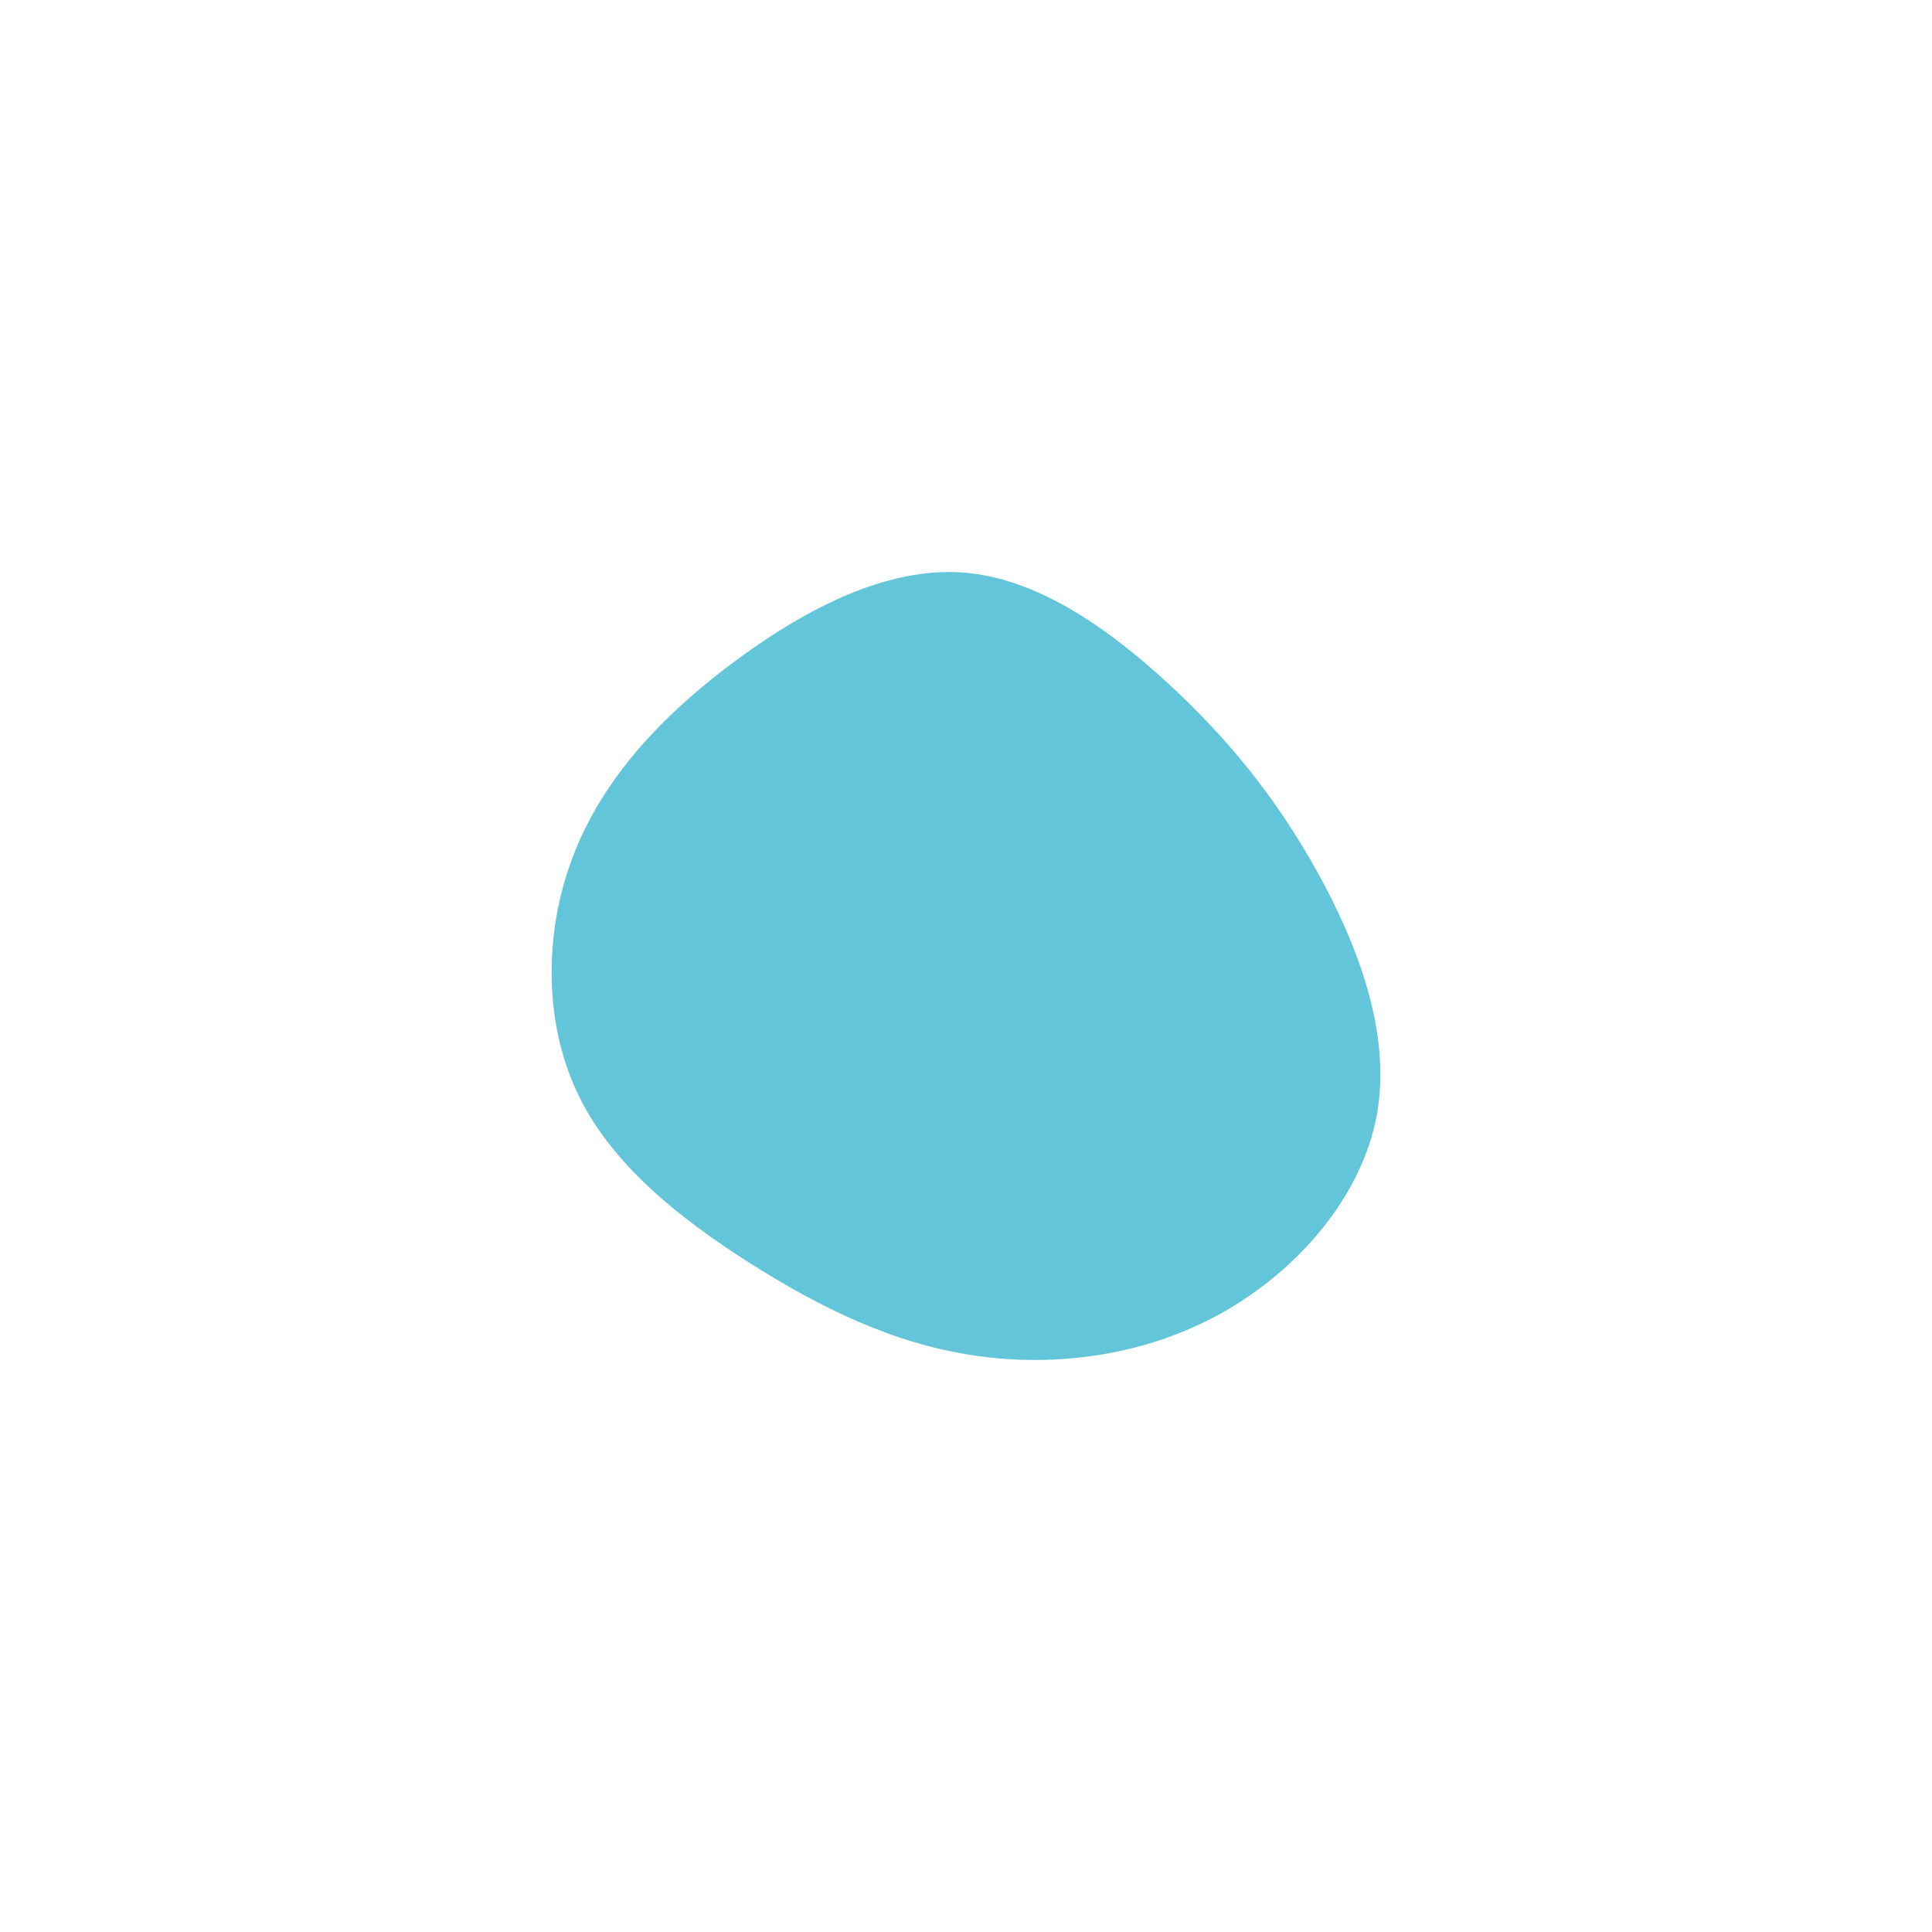
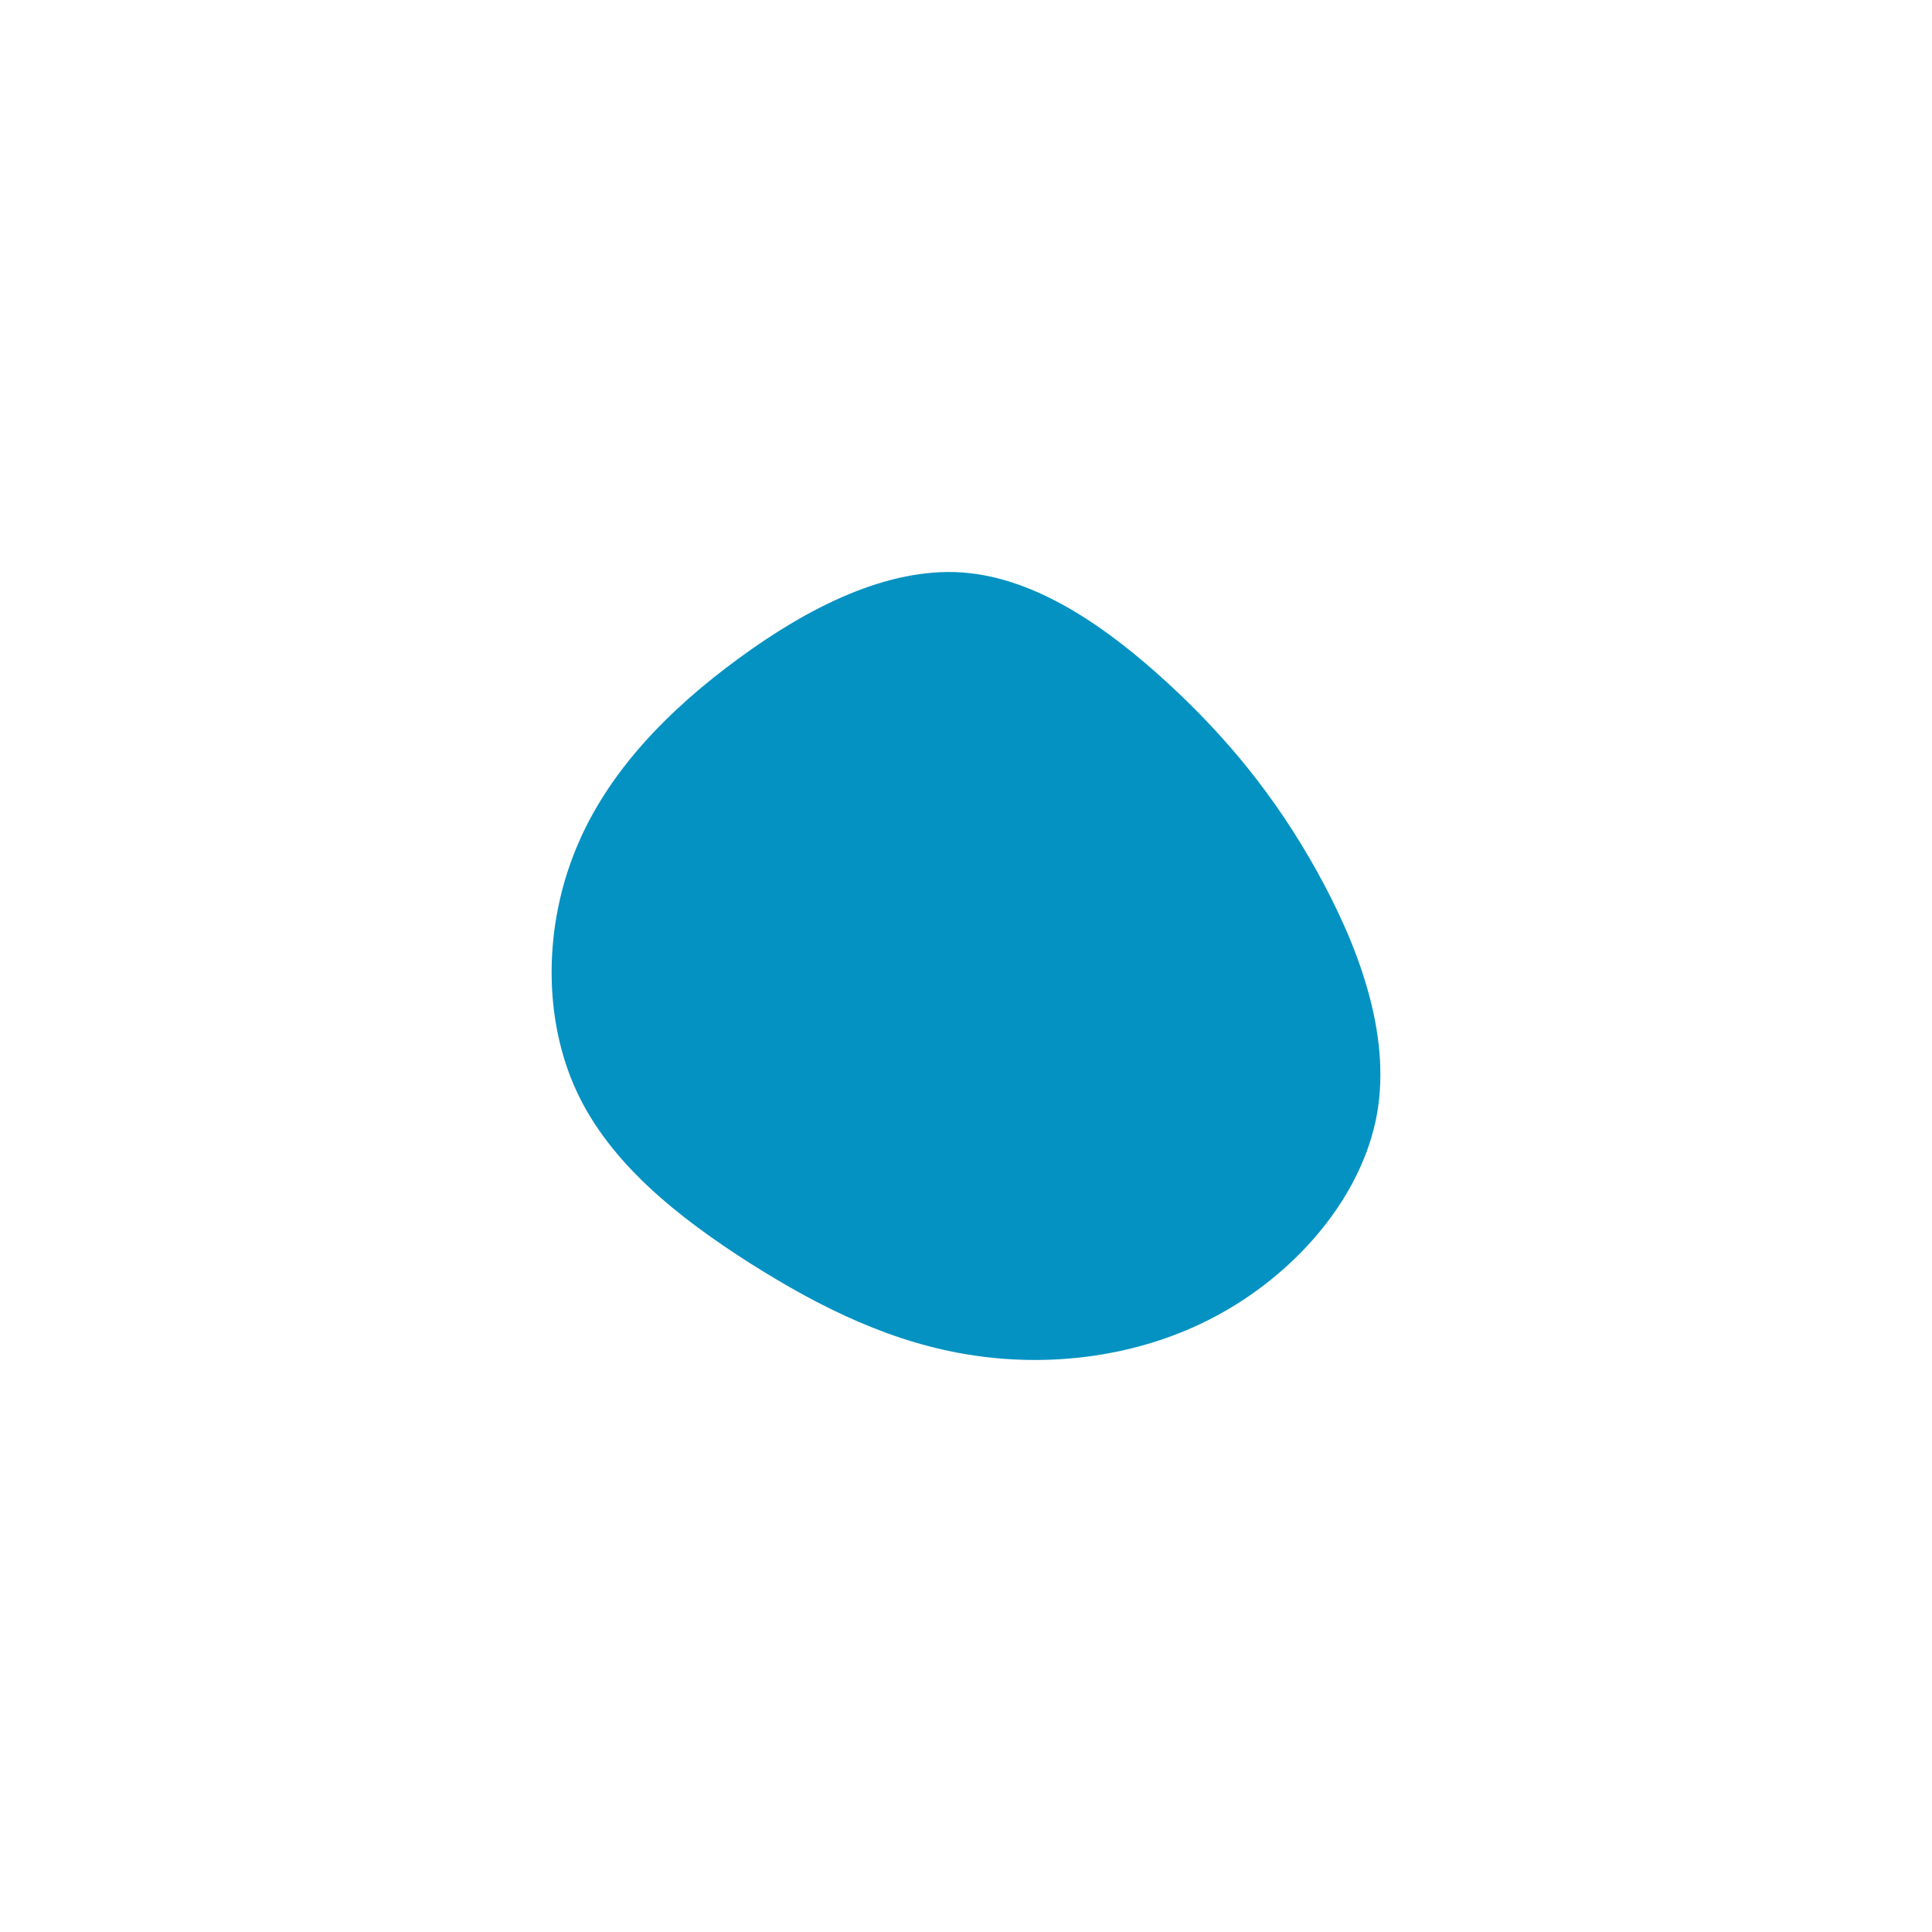
<svg xmlns="http://www.w3.org/2000/svg" id="visual" viewBox="0 0 900 600" width="1200" height="1200" version="1.1">
  <g transform="translate(450.0667 302.6793)">
-     <path d="M93.9 -134.5C121.6 -109 144 -81.6 163.2 -47.2C182.3 -12.9 198.1 28.3 191.4 66.2C184.6 104.1 155.2 138.6 119.5 158.7C83.9 178.8 41.9 184.4 4 178.8C-33.9 173.3 -67.8 156.6 -100.8 135.7C-133.7 114.7 -165.8 89.5 -181.5 55.6C-197.2 21.6 -196.6 -21 -181.9 -56.9C-167.3 -92.9 -138.6 -122.1 -105.9 -146C-73.3 -169.9 -36.6 -188.4 -1.8 -186C33.1 -183.5 66.1 -160 93.9 -134.5" fill="#63c5da" />
+     <path d="M93.9 -134.5C121.6 -109 144 -81.6 163.2 -47.2C182.3 -12.9 198.1 28.3 191.4 66.2C184.6 104.1 155.2 138.6 119.5 158.7C83.9 178.8 41.9 184.4 4 178.8C-33.9 173.3 -67.8 156.6 -100.8 135.7C-133.7 114.7 -165.8 89.5 -181.5 55.6C-197.2 21.6 -196.6 -21 -181.9 -56.9C-167.3 -92.9 -138.6 -122.1 -105.9 -146C-73.3 -169.9 -36.6 -188.4 -1.8 -186C33.1 -183.5 66.1 -160 93.9 -134.5" fill="#0492c2" />
  </g>
</svg>
